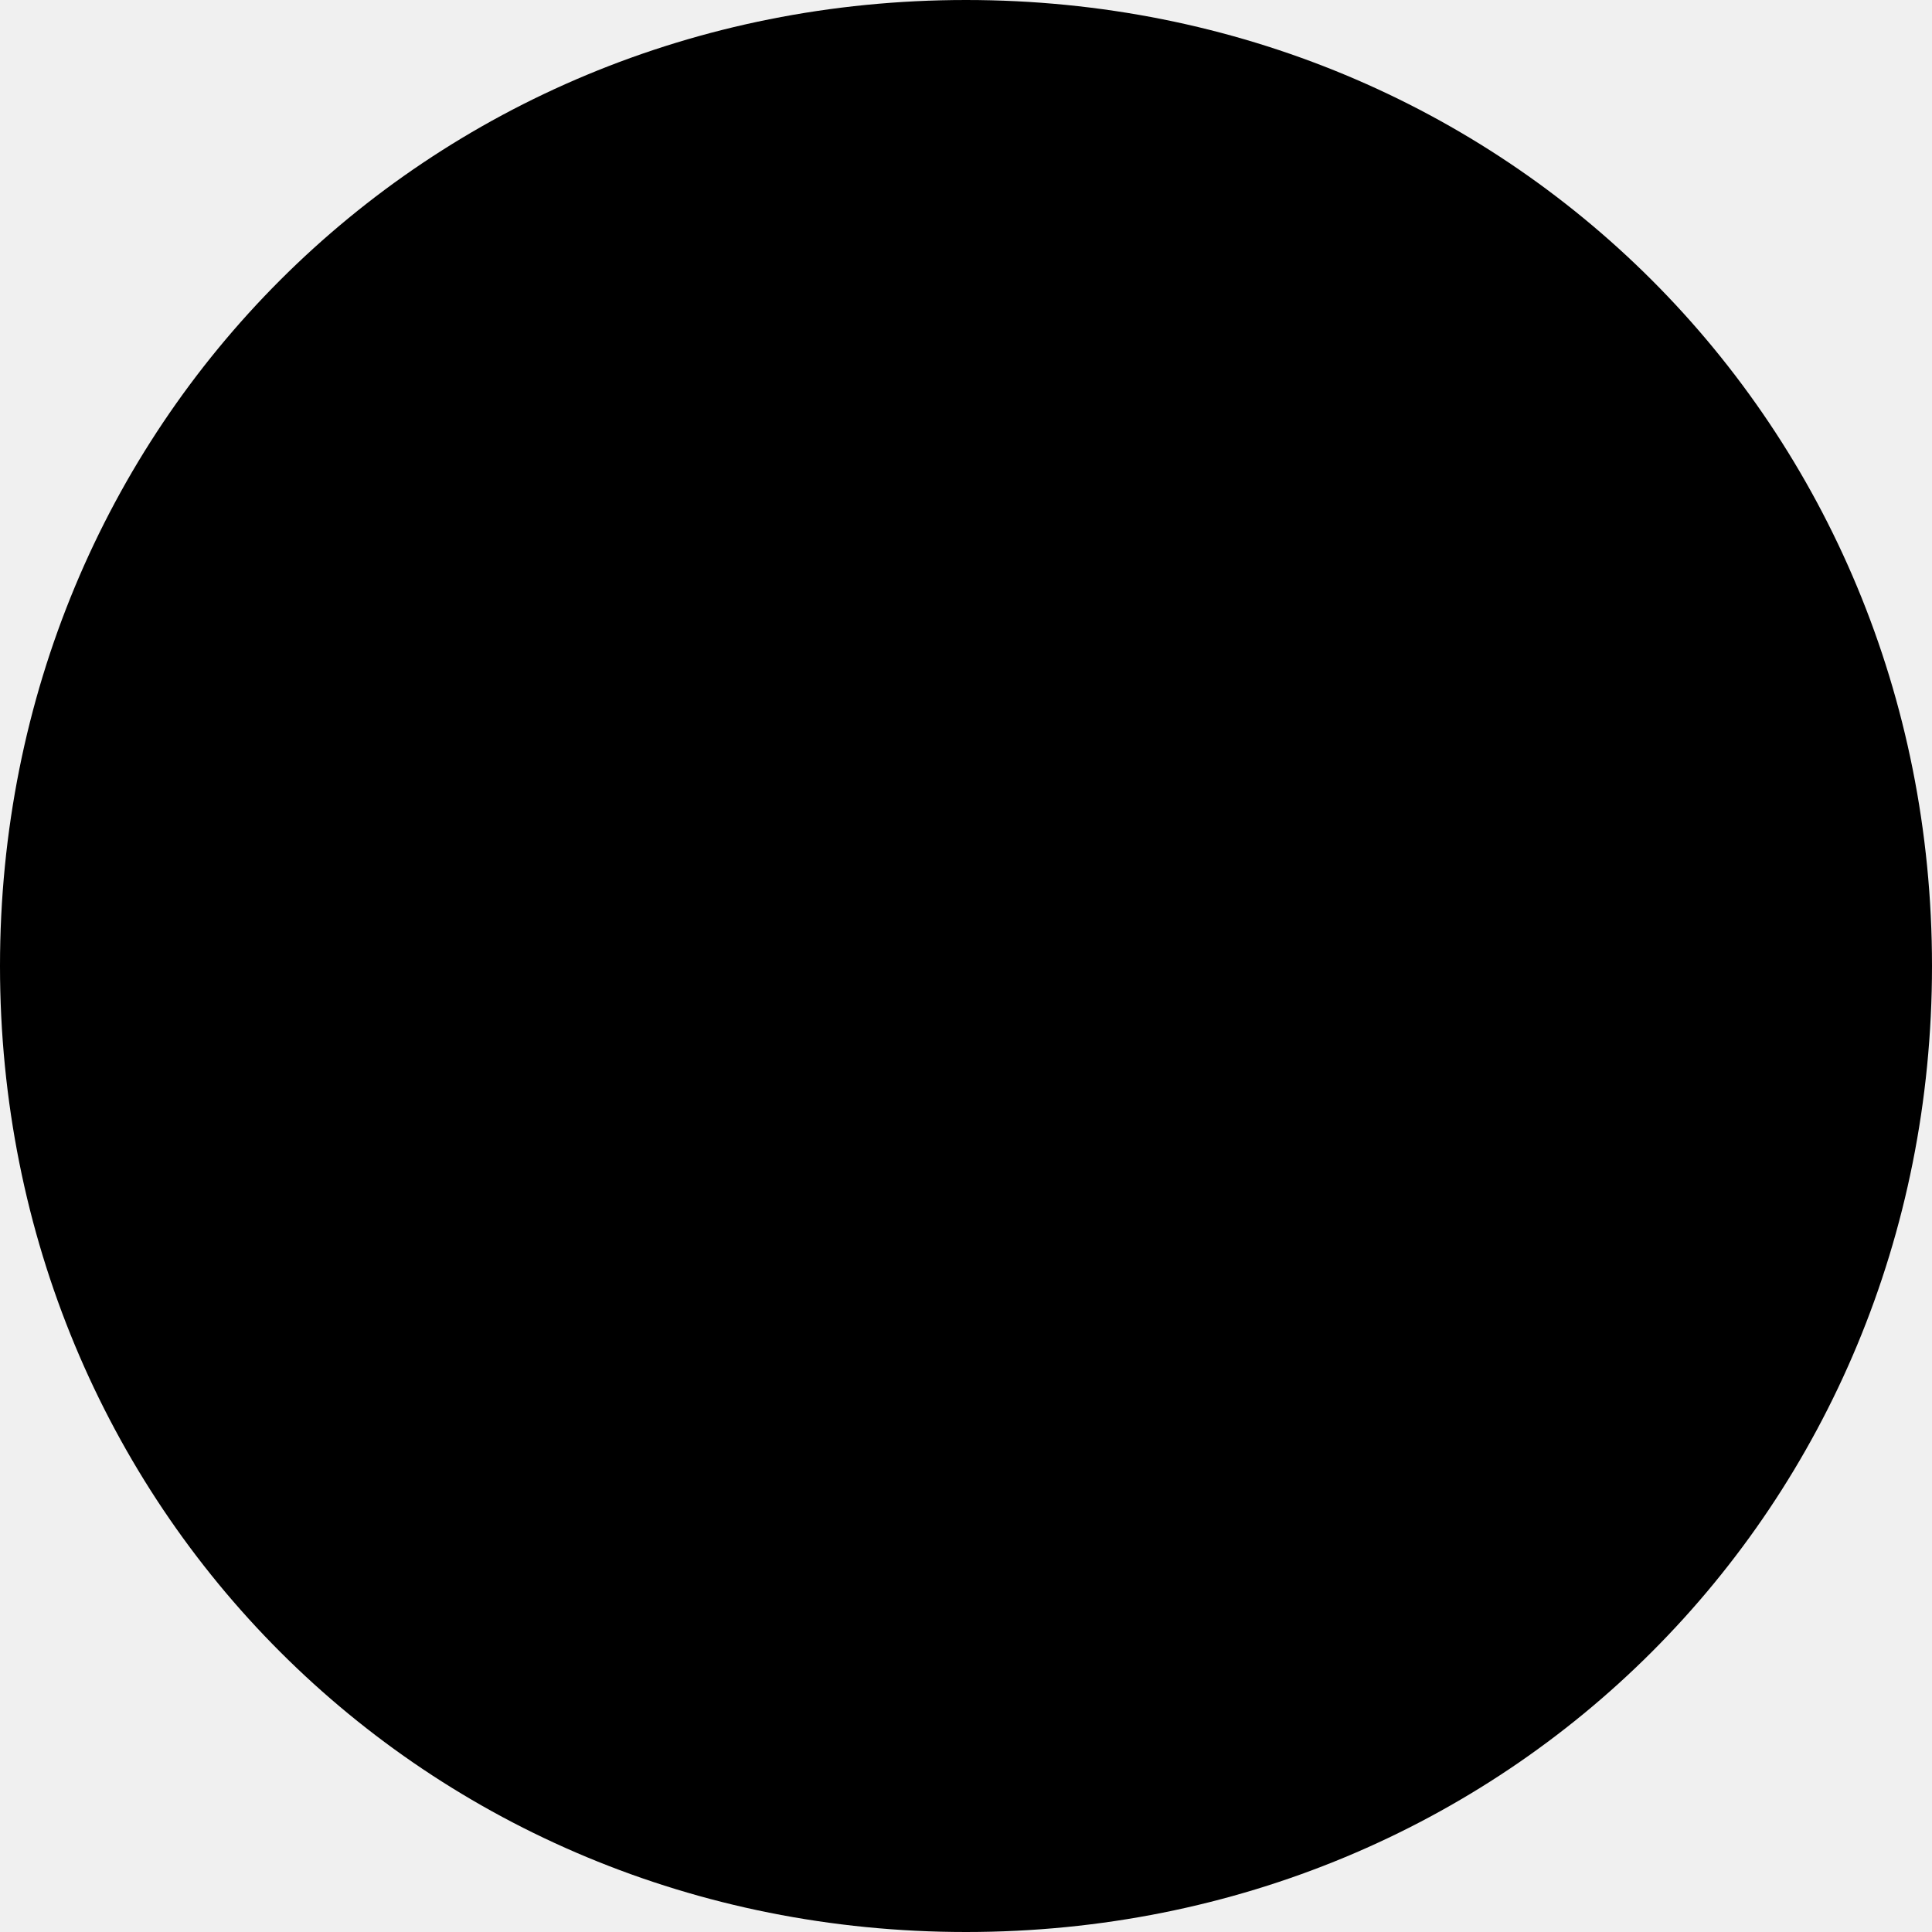
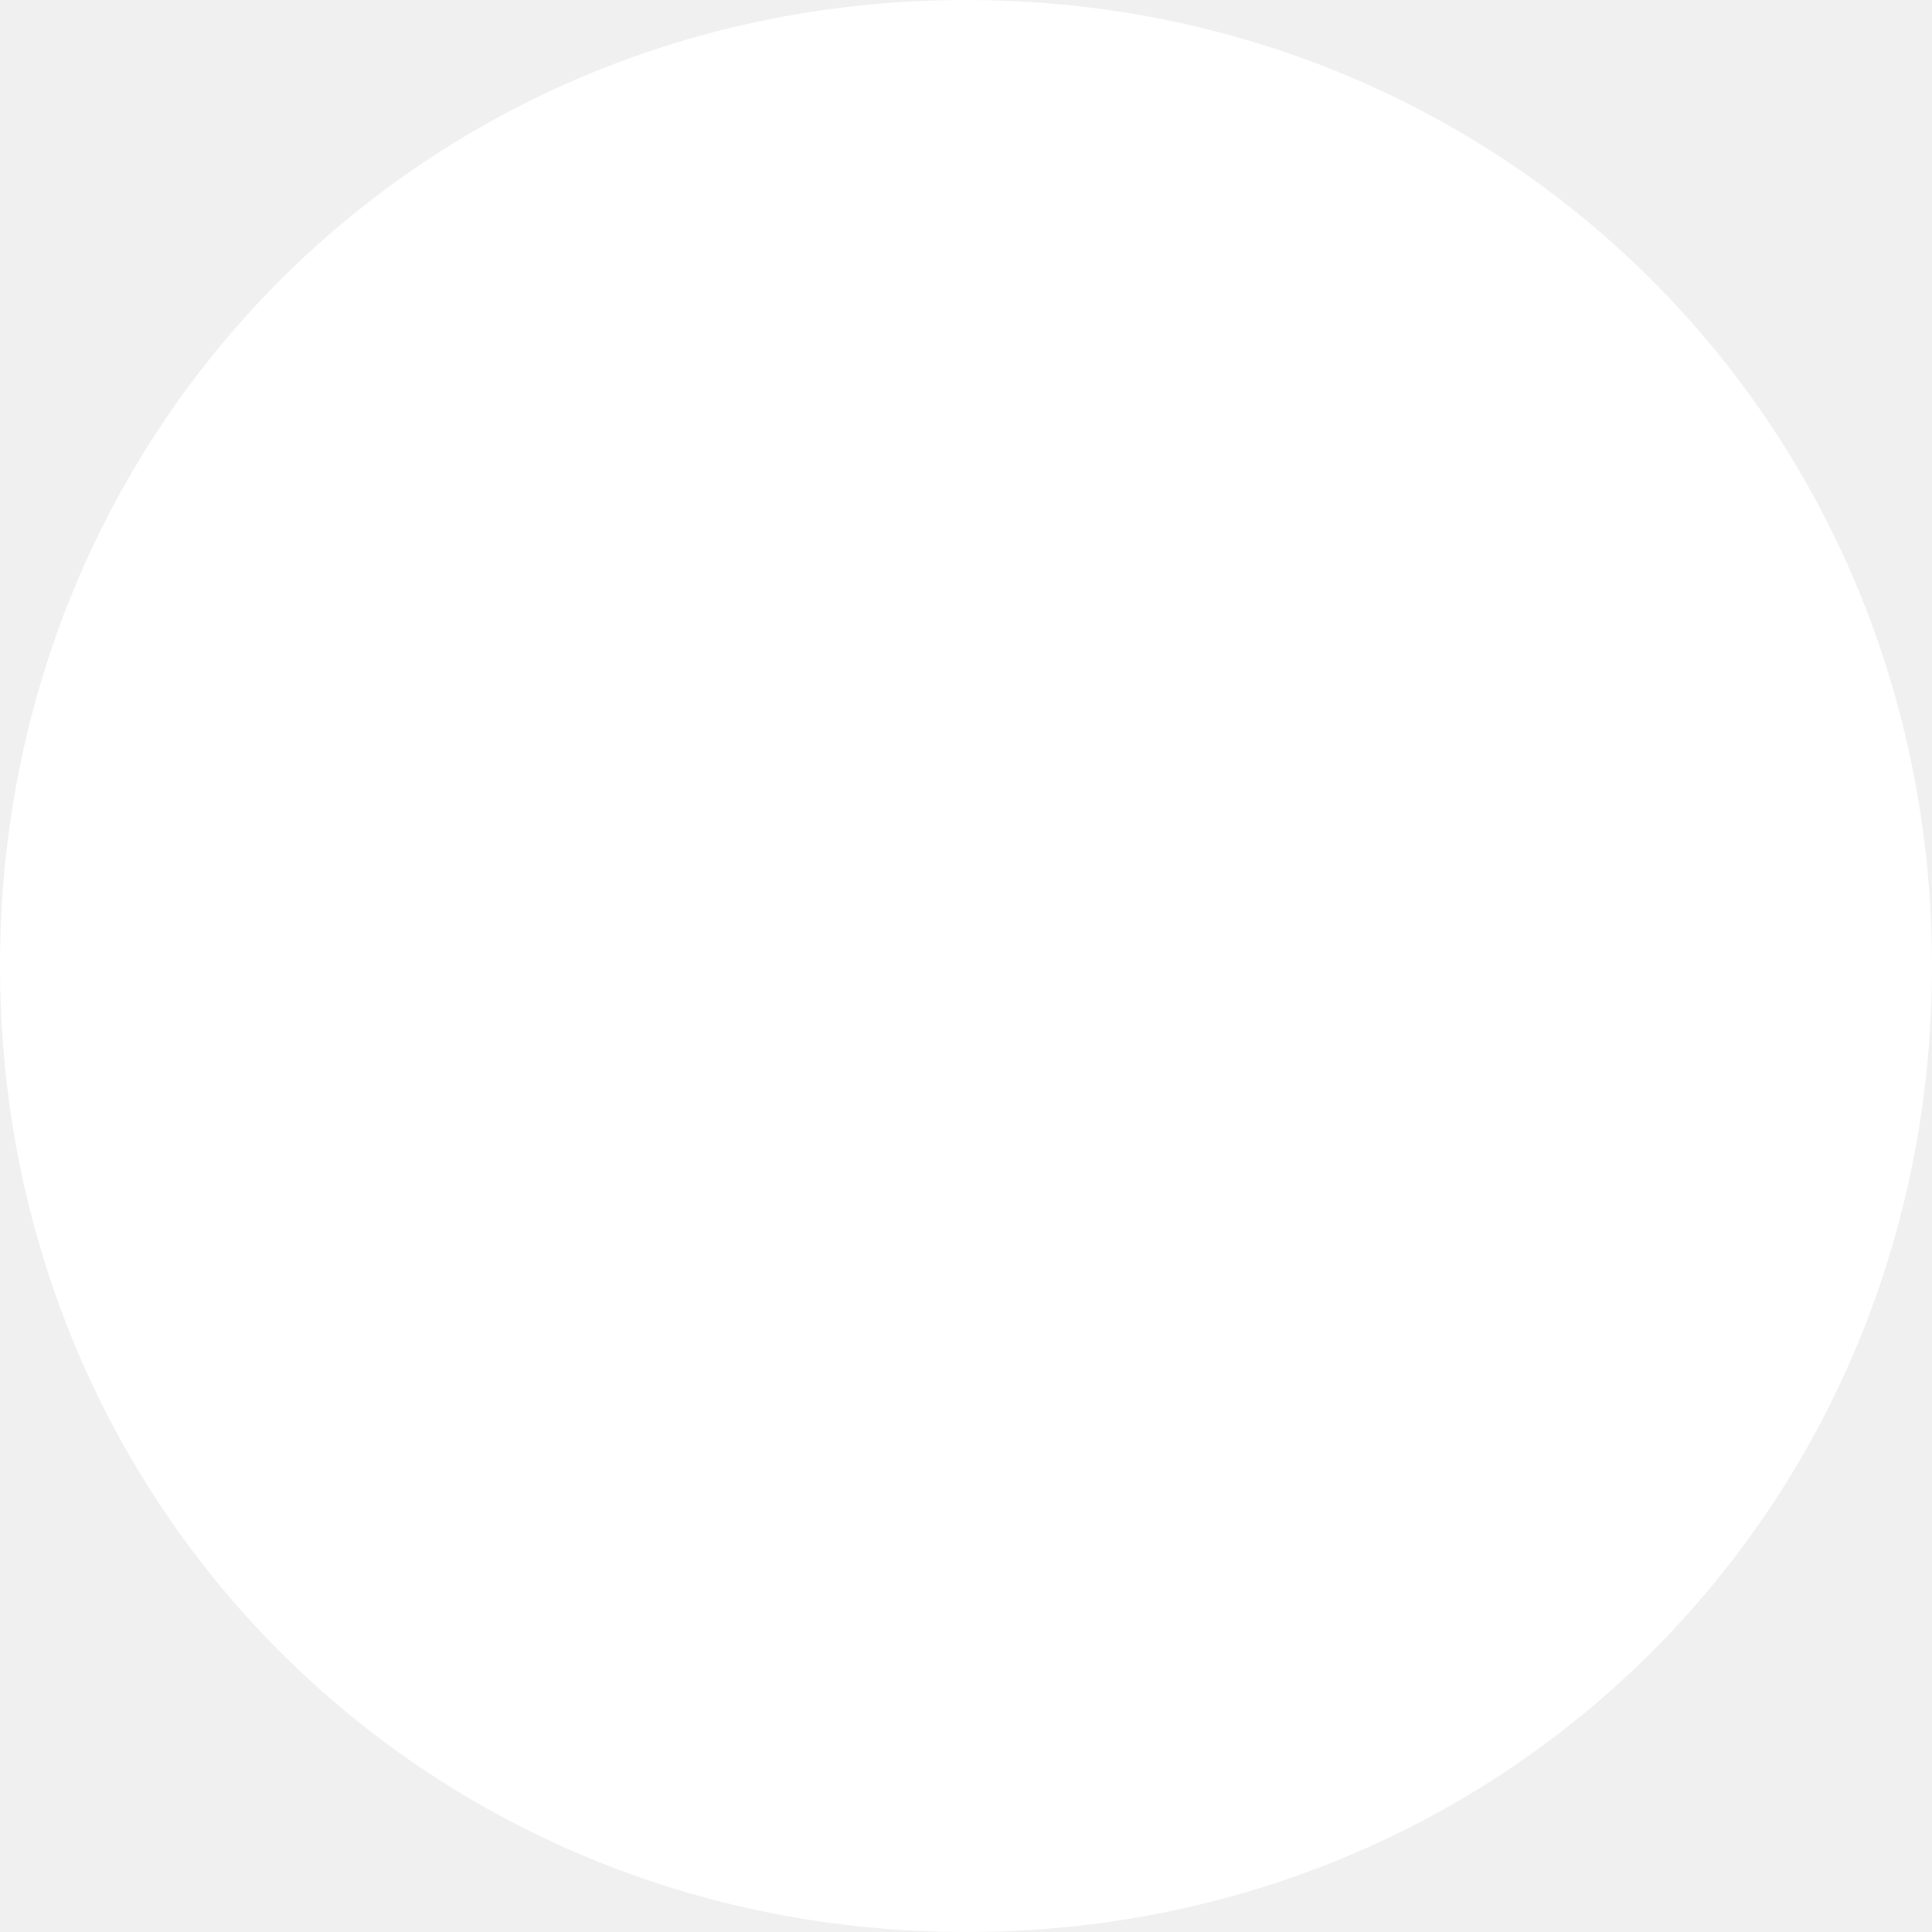
<svg xmlns="http://www.w3.org/2000/svg" version="1.1" width="8px" height="8px">
  <defs>
    <pattern id="BGPattern" patternUnits="userSpaceOnUse" alignment="0 0" imageRepeat="None" />
-     <mask fill="white" id="Clip17">
+     <mask fill="white" id="Clip15">
      <path d="M 0 4  C 0 1.76  1.76 0  4 0  C 6.24 0  8 1.76  8 4  C 8 6.24  6.24 8  4 8  C 1.76 8  0 6.24  0 4  Z " fill-rule="evenodd" />
    </mask>
  </defs>
-   <g transform="matrix(1 0 0 1 -671 -120 )">
-     <path d="M 0 4  C 0 1.76  1.76 0  4 0  C 6.24 0  8 1.76  8 4  C 8 6.24  6.24 8  4 8  C 1.76 8  0 6.24  0 4  Z " fill-rule="nonzero" fill="rgba(0, 0, 0, 1)" stroke="none" transform="matrix(1 0 0 1 671 120 )" class="fill" />
-     <path d="M 0 4  C 0 1.76  1.76 0  4 0  C 6.24 0  8 1.76  8 4  C 8 6.24  6.24 8  4 8  C 1.76 8  0 6.24  0 4  Z " stroke-width="0" stroke-dasharray="0" stroke="rgba(121, 121, 121, 1)" fill="none" transform="matrix(1 0 0 1 671 120 )" class="stroke" mask="url(#Clip17)" />
+   <g transform="matrix(1 0 0 1 -671 -122 )">
+     <path d="M 0 4  C 0 1.76  1.76 0  4 0  C 6.24 0  8 1.76  8 4  C 8 6.24  6.24 8  4 8  C 1.76 8  0 6.24  0 4  Z " fill-rule="nonzero" fill="rgba(255, 255, 255, 1)" stroke="none" transform="matrix(1 0 0 1 671 122 )" class="fill" />
+     <path d="M 0 4  C 0 1.76  1.76 0  4 0  C 6.24 0  8 1.76  8 4  C 8 6.24  6.24 8  4 8  C 1.76 8  0 6.24  0 4  Z " stroke-width="0" stroke-dasharray="0" stroke="rgba(121, 121, 121, 1)" fill="none" transform="matrix(1 0 0 1 671 122 )" class="stroke" mask="url(#Clip15)" />
  </g>
</svg>
